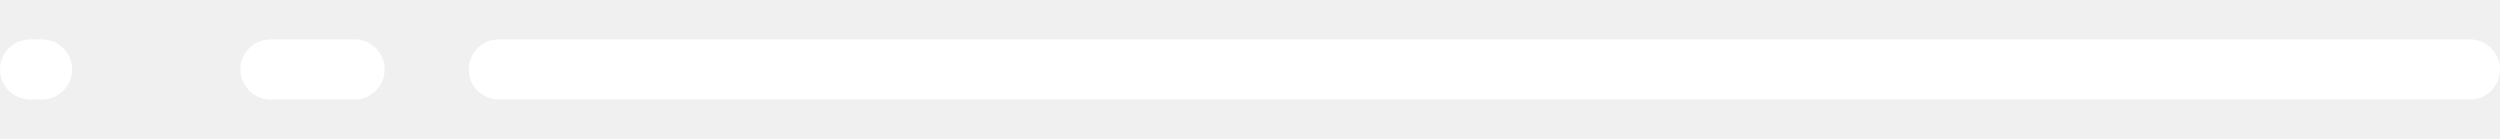
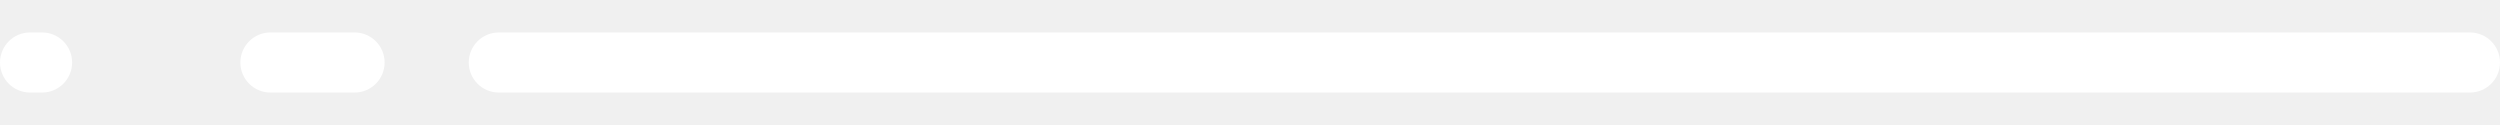
- <svg xmlns="http://www.w3.org/2000/svg" width="180" height="10" viewBox="0 0 416 10">
+ <svg xmlns="http://www.w3.org/2000/svg" width="200" height="10" viewBox="0 0 416 10">
  <defs>
    <style>
      .cls-1 {
        fill: #fff;
        fill-rule: evenodd;
      }
    </style>
  </defs>
  <path id="Rounded_Rectangle_4_copy" data-name="Rounded Rectangle 4 copy" class="cls-1" d="M1081,678h14a5,5,0,0,1,0,10h-14A5,5,0,0,1,1081,678Zm-40,0h2a5,5,0,0,1,0,10h-2A5,5,0,0,1,1041,678Zm78,0h328a5,5,0,0,1,0,10H1119A5,5,0,0,1,1119,678Z" transform="translate(-1036 -678)" />
</svg>
